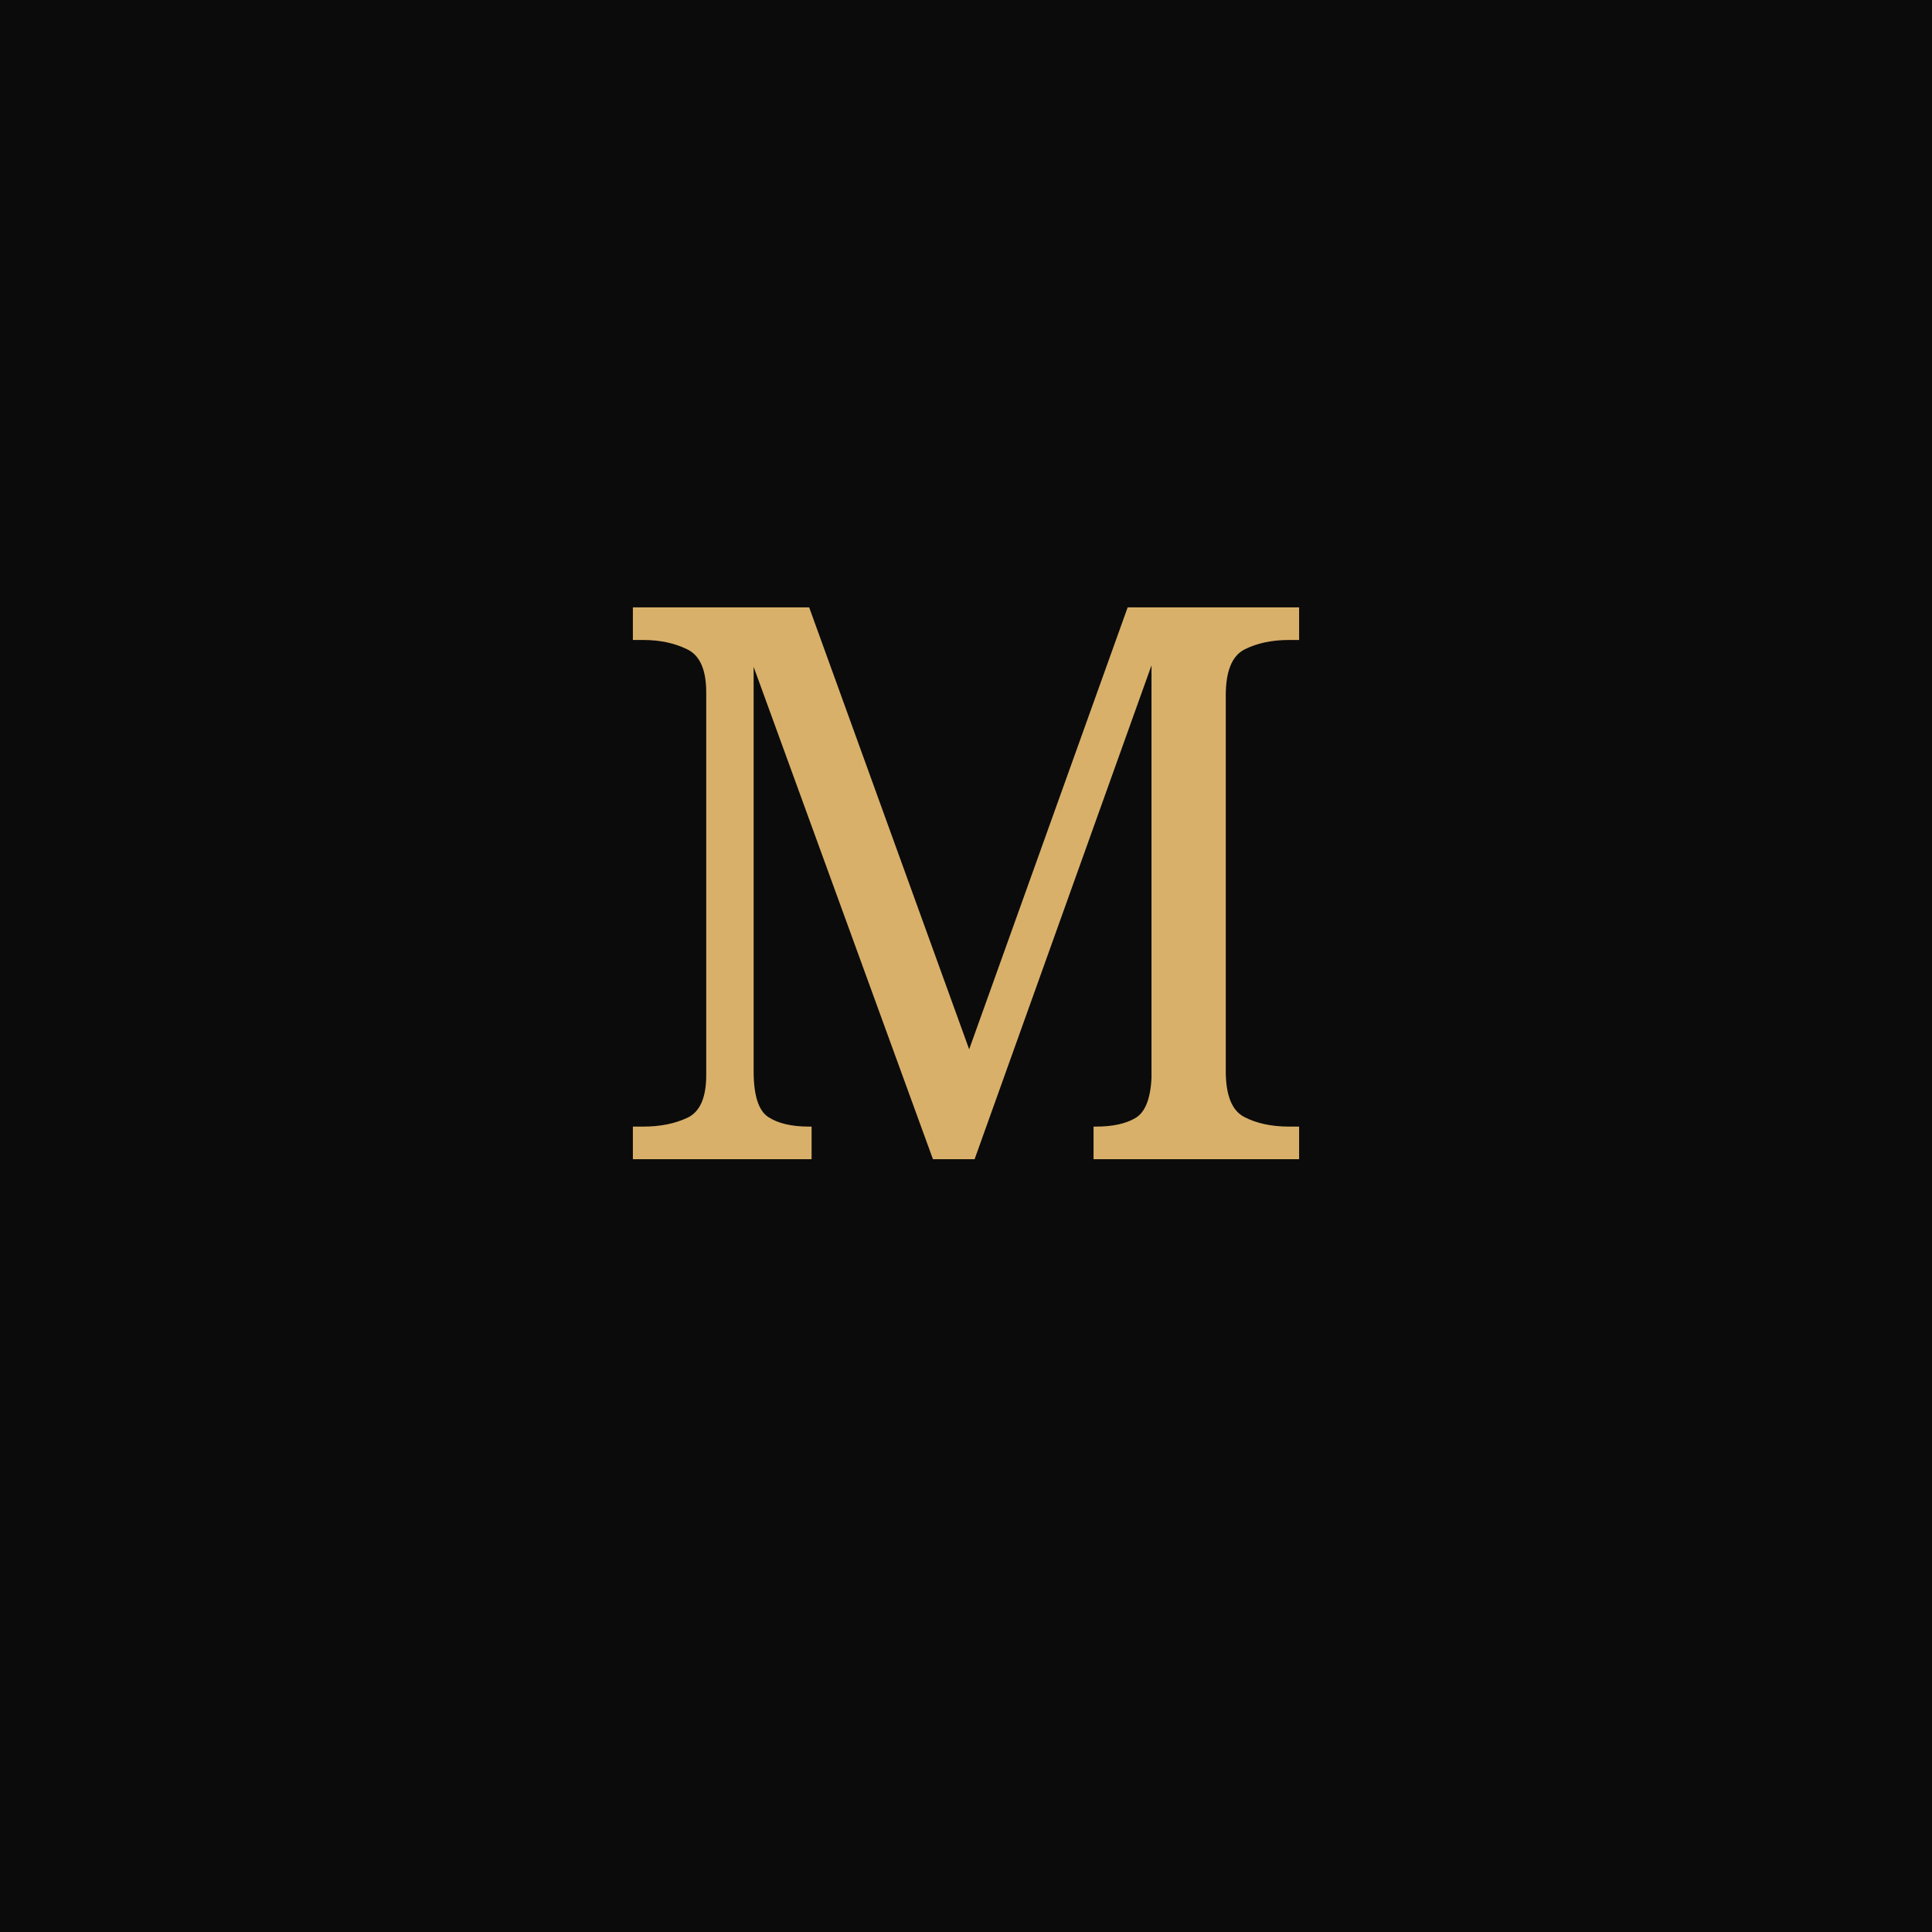
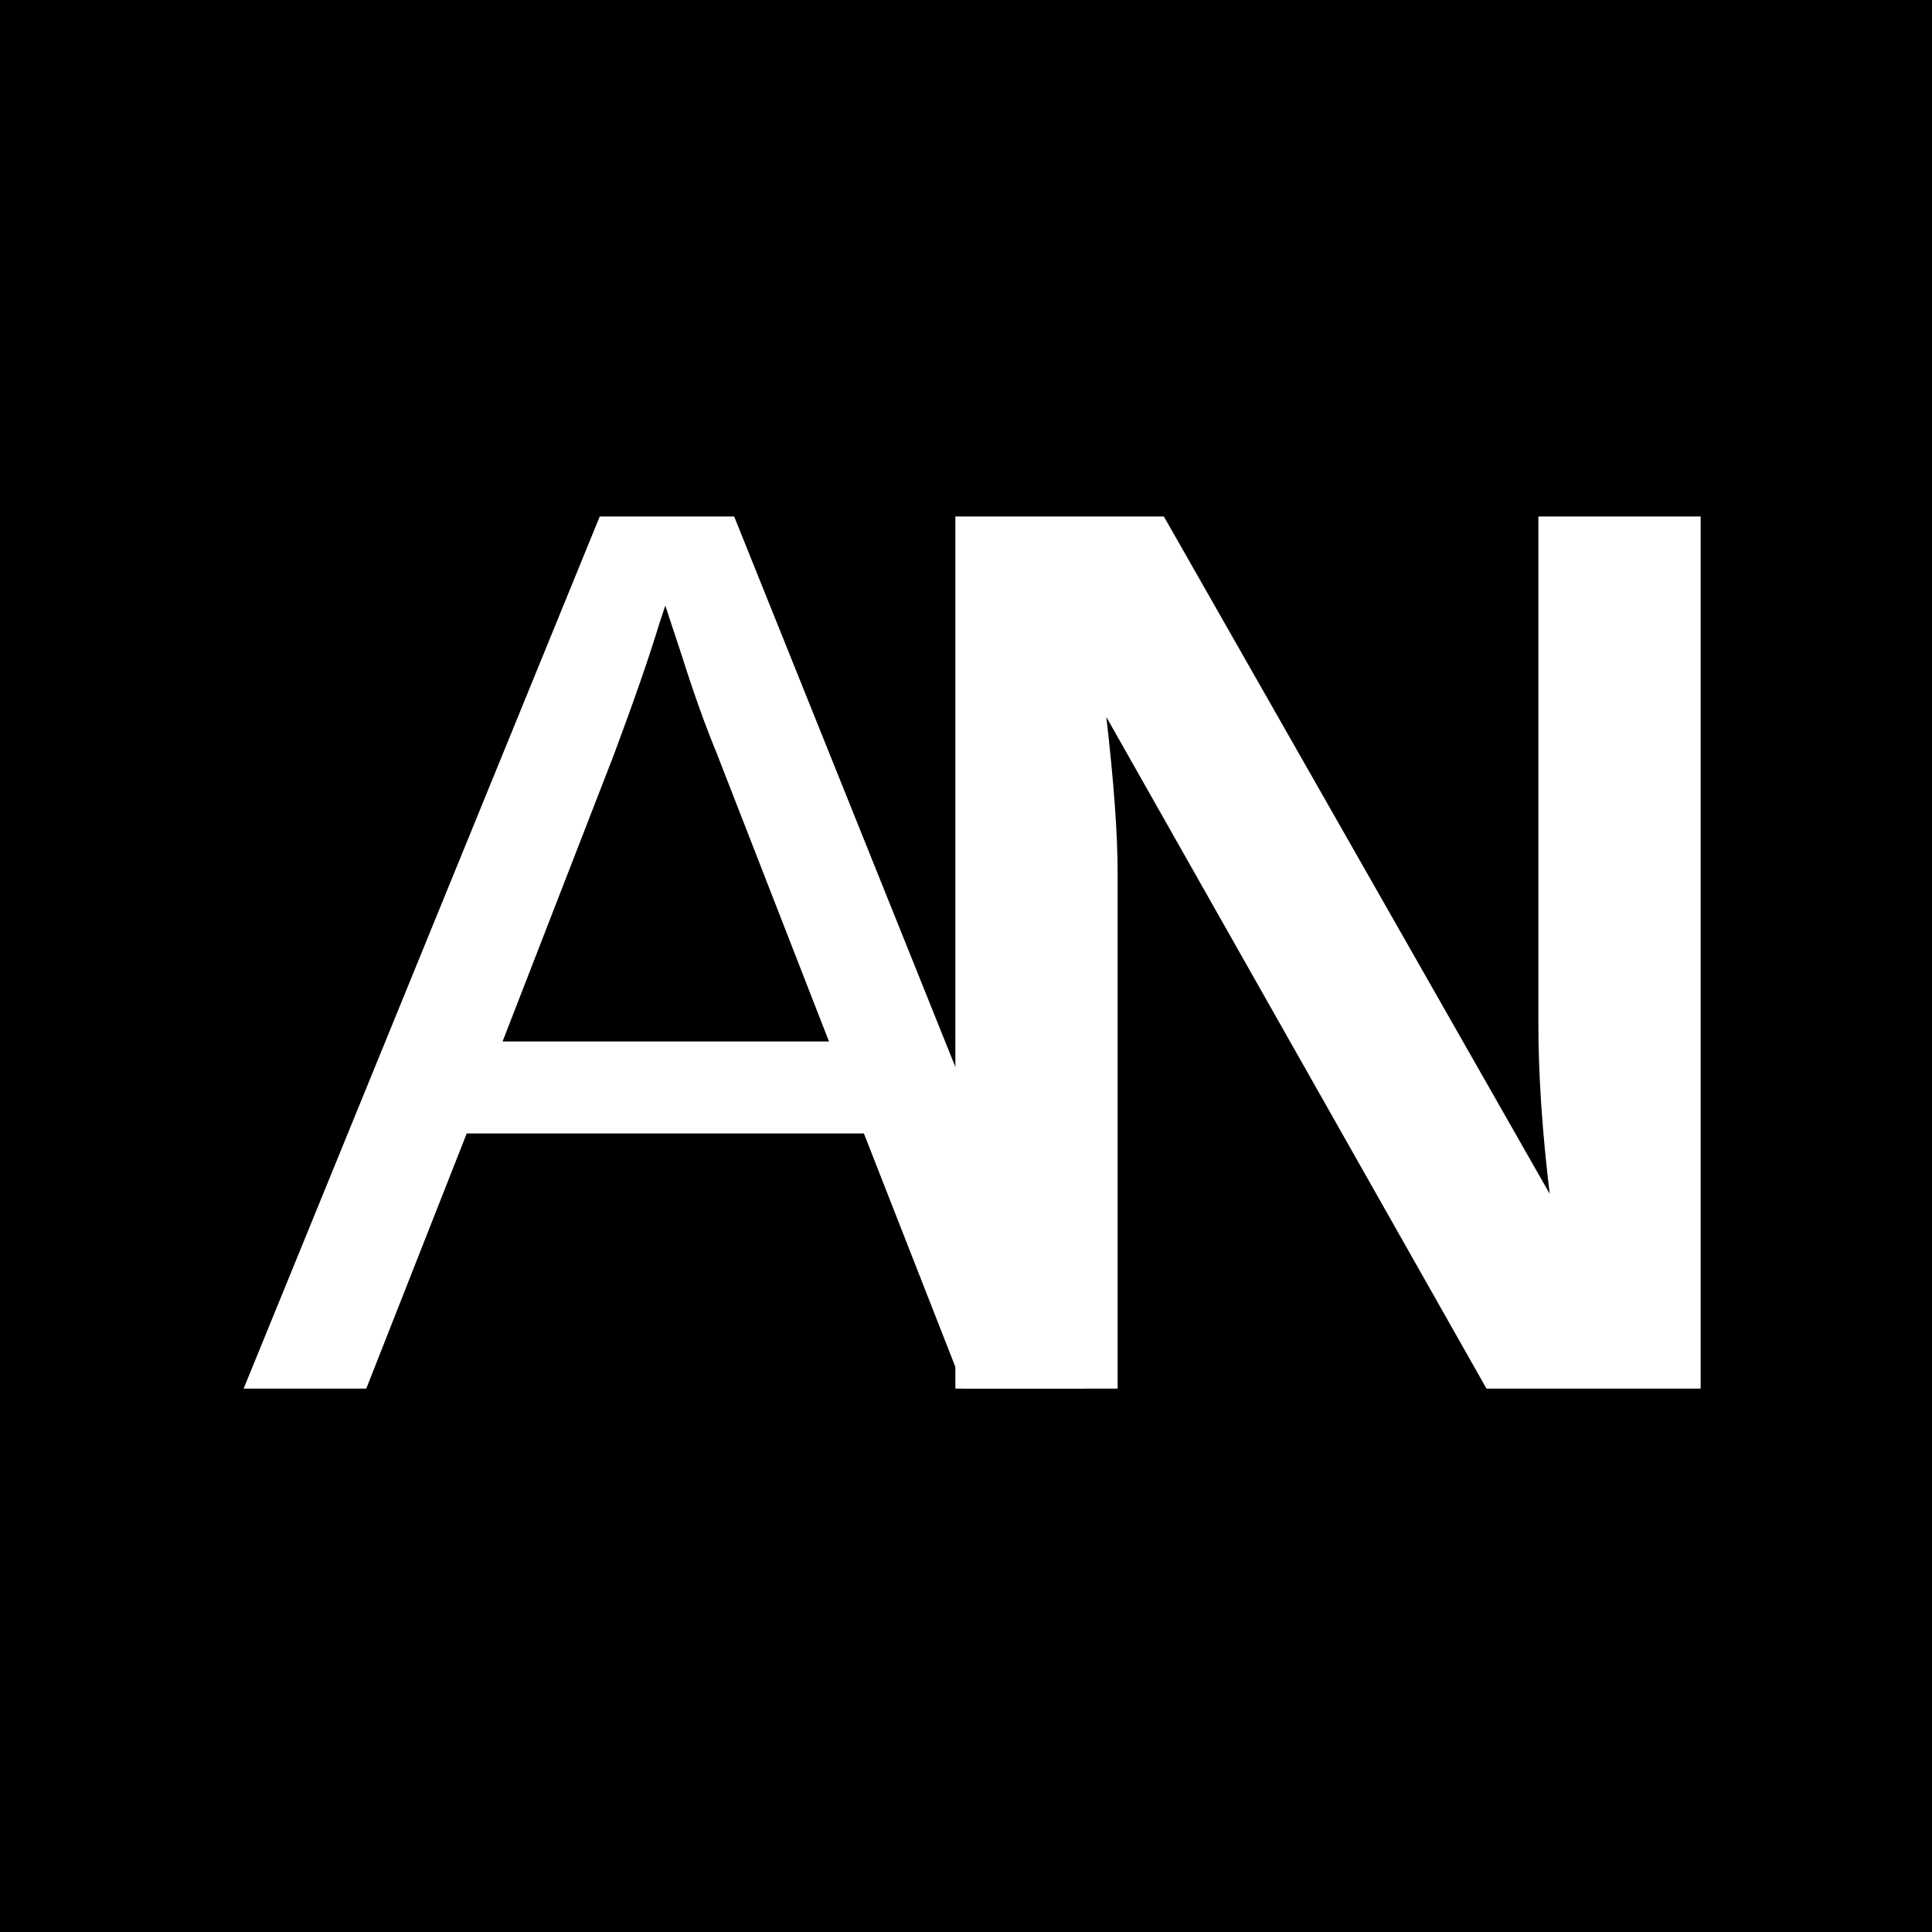
- <svg xmlns="http://www.w3.org/2000/svg" viewBox="0 0 100 100">
-   <rect width="100" height="100" fill="#0B0B0B" />
-   <text x="50" y="60" text-anchor="middle" fill="#D9B06A" font-size="40" font-family="serif">M</text>
+ <svg xmlns="http://www.w3.org/2000/svg" viewBox="0 0 64 64" width="64" height="64">
+   <rect width="64" height="64" fill="#000000" />
+   <text x="22" y="46" font-family="Arial, sans-serif" font-size="42" font-weight="300" fill="#ffffff" text-anchor="middle">A</text>
+   <text x="44" y="46" font-family="Arial, sans-serif" font-size="42" font-weight="700" fill="#ffffff" text-anchor="middle">N</text>
</svg>
